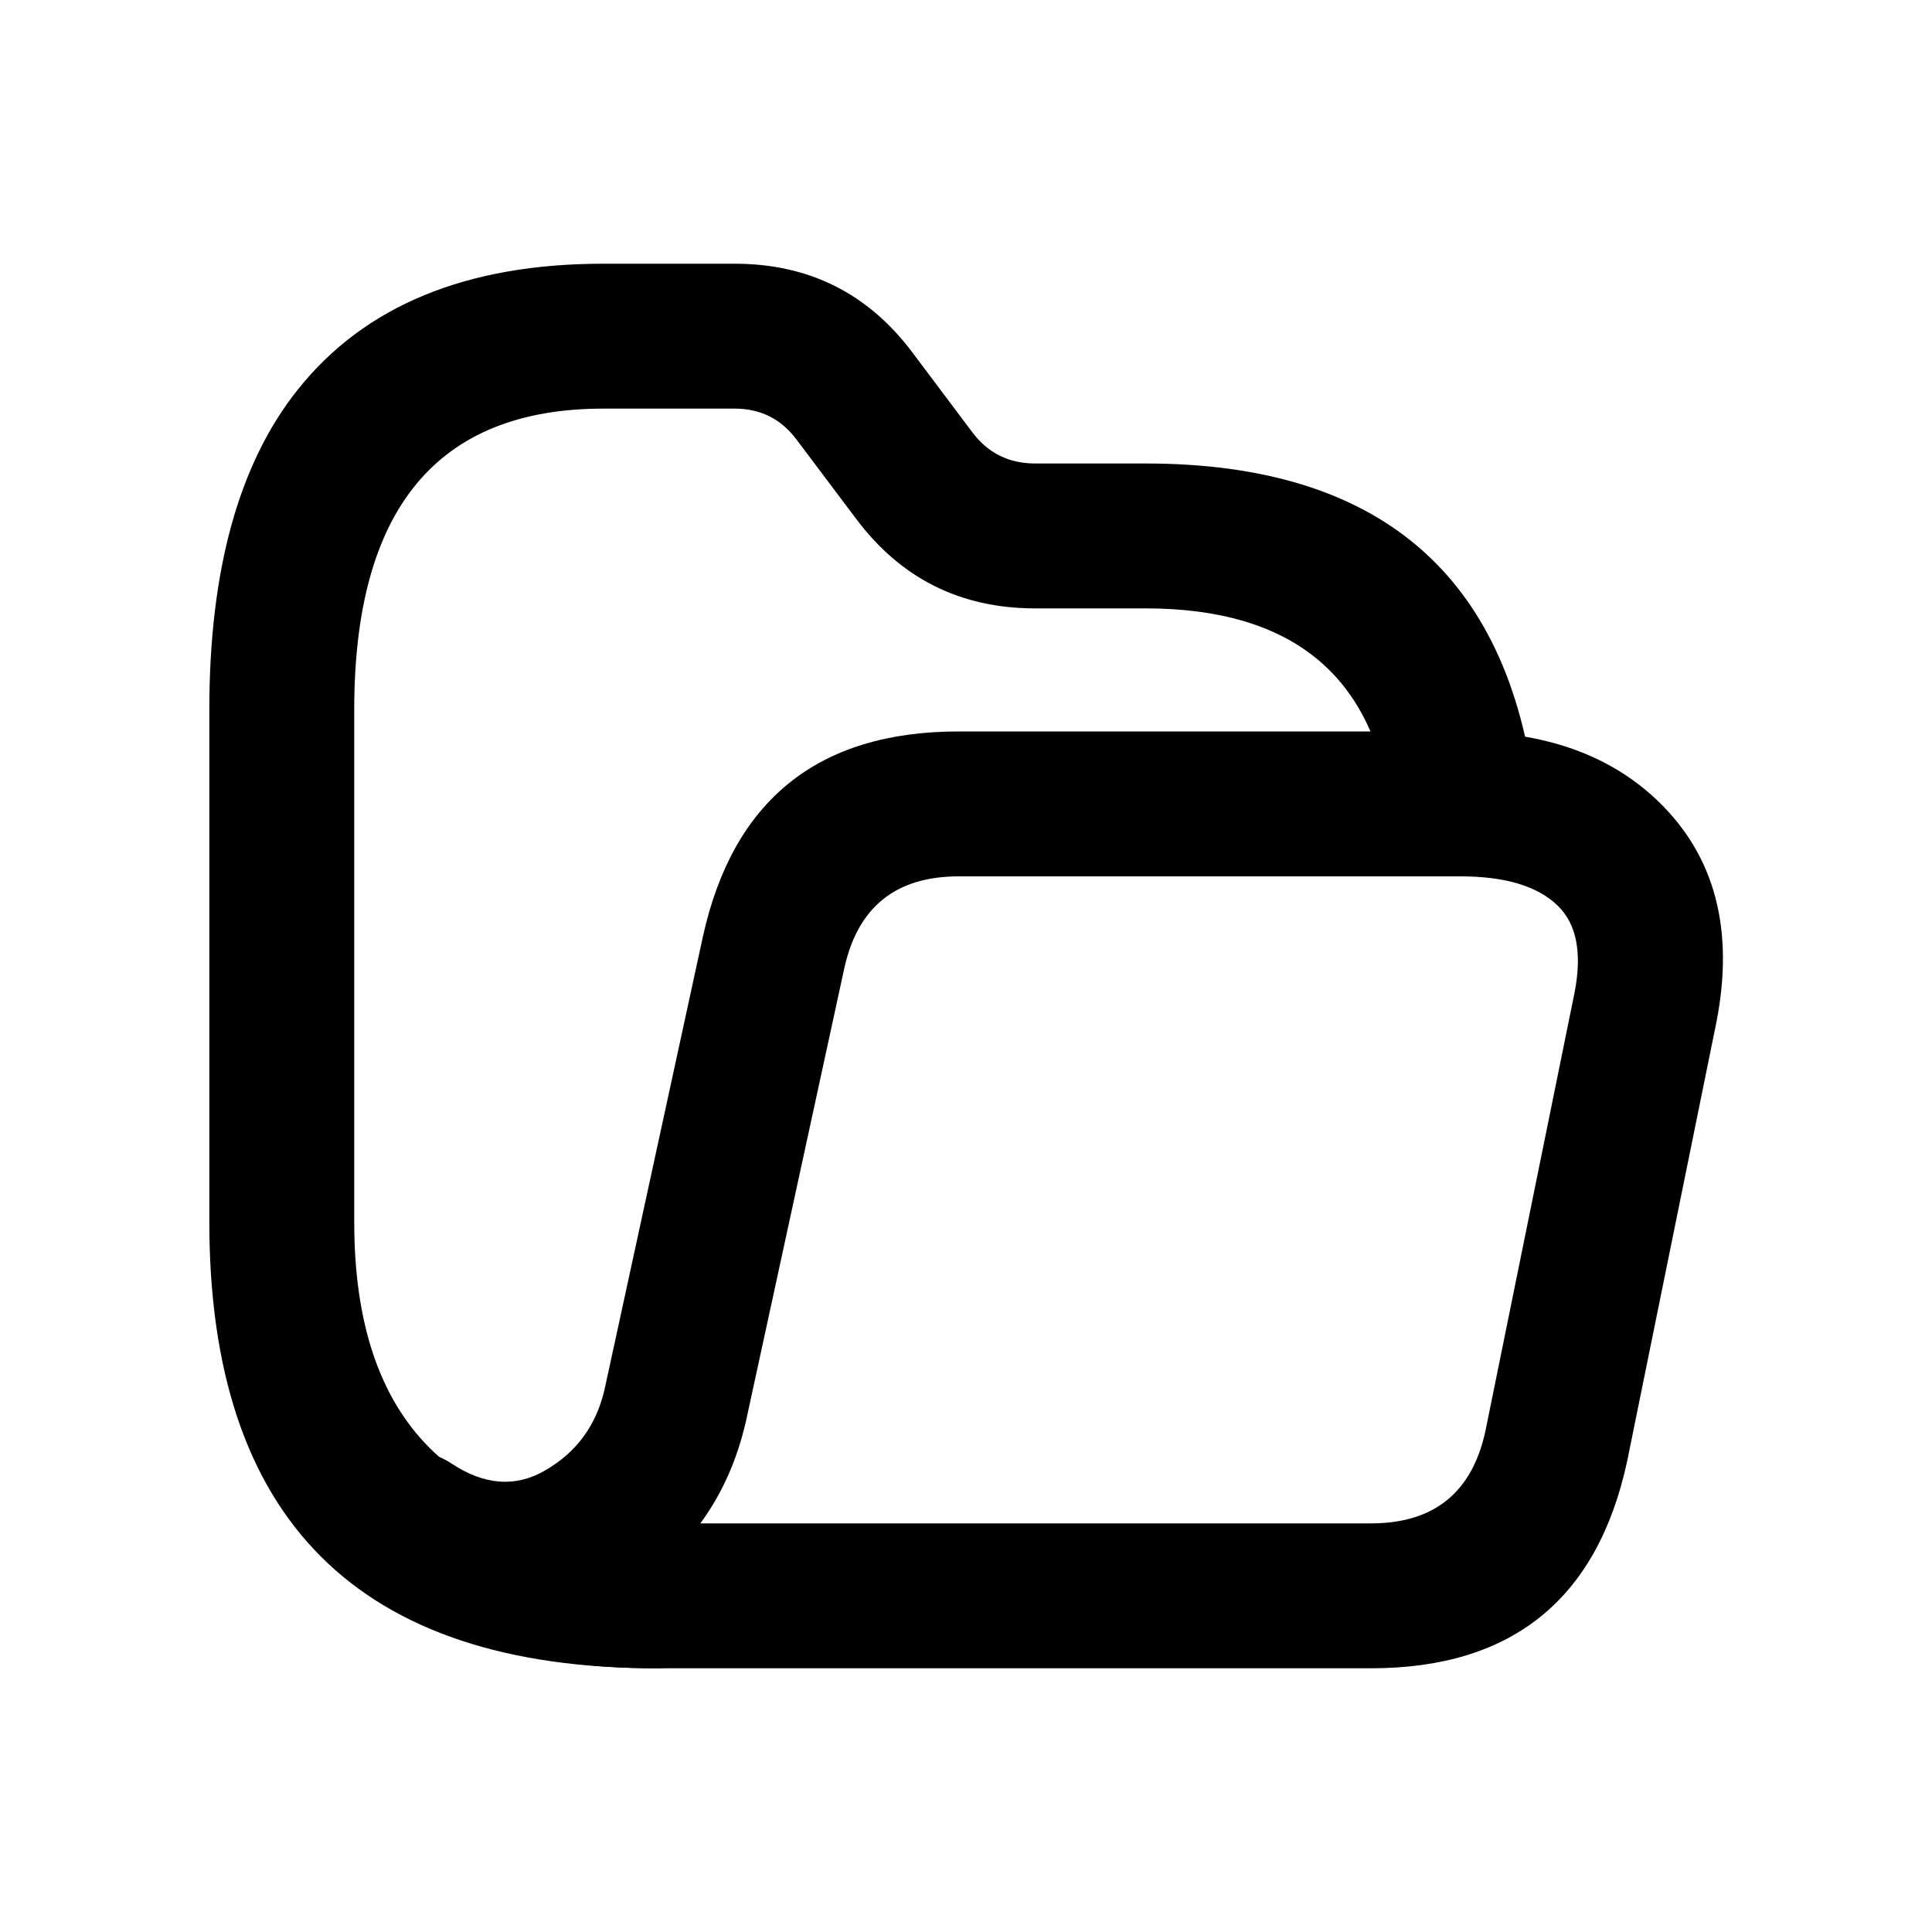
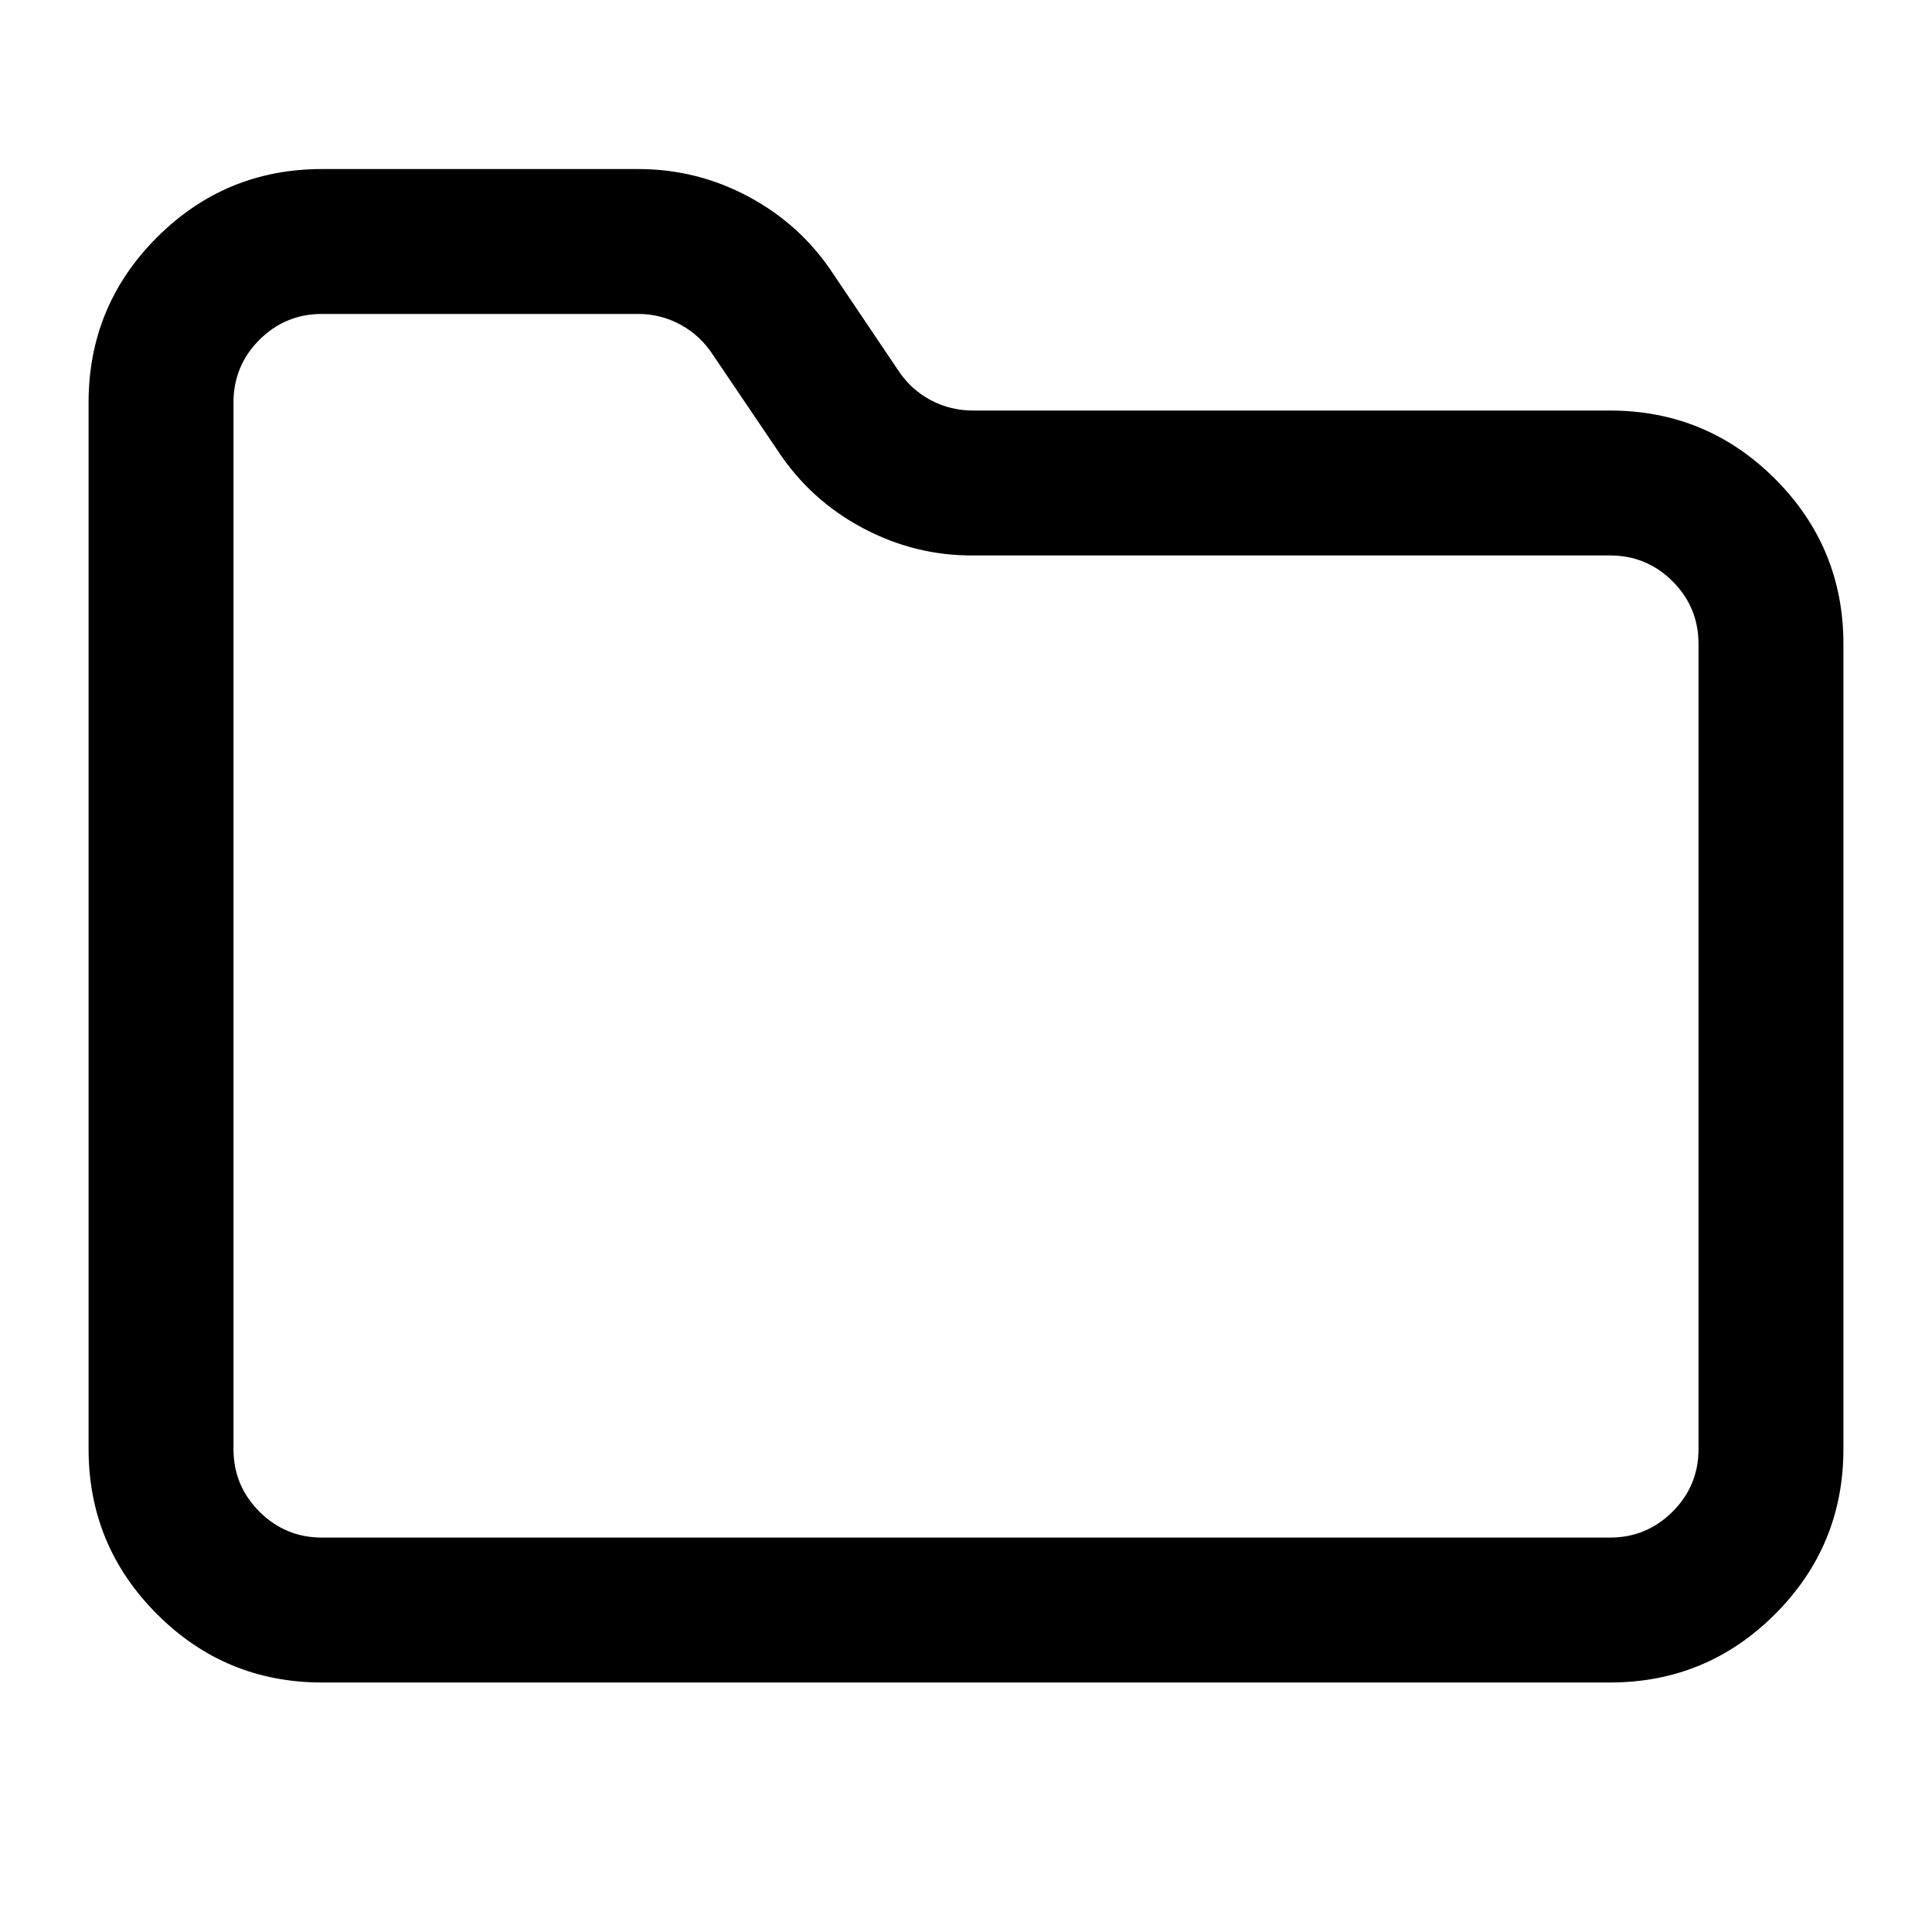
<svg xmlns="http://www.w3.org/2000/svg" viewBox="0 0 20 20">
  <defs />
-   <path fill="currentColor" d="M6.794,17.27 Q2.167,17.27 2.167,12.651 L2.167,7.346 Q2.167,5.182 3.082,4.034 Q4.12,2.73 6.245,2.73 L7.606,2.73 Q8.757,2.73 9.447,3.651 L10.067,4.477 Q10.309,4.797 10.713,4.798 L11.859,4.798 Q15.474,4.798 15.891,8.226 Q15.929,8.534 15.737,8.779 Q15.545,9.024 15.237,9.061 Q14.929,9.098 14.684,8.907 Q14.439,8.715 14.402,8.407 Q14.146,6.298 11.859,6.298 L10.708,6.298 Q9.56,6.295 8.868,5.378 L8.246,4.551 Q8.006,4.23 7.606,4.23 L6.245,4.23 Q3.667,4.23 3.667,7.346 L3.667,12.651 Q3.667,15.77 6.794,15.77 Q7.105,15.77 7.325,15.99 Q7.544,16.209 7.544,16.52 Q7.544,16.831 7.325,17.05 Q7.105,17.27 6.794,17.27 Z" />
-   <path fill="currentColor" d="M6.258,14.385 L7.275,9.702 Q7.742,7.572 9.924,7.572 L15.118,7.572 Q16.422,7.572 17.172,8.301 Q18.045,9.149 17.77,10.573 L16.843,15.132 Q16.379,17.27 14.192,17.27 L6.794,17.27 Q4.813,17.27 3.765,16.338 Q3.556,16.152 3.52,15.875 Q3.483,15.598 3.637,15.364 Q3.809,15.105 4.113,15.043 Q4.417,14.981 4.677,15.152 Q5.185,15.488 5.645,15.221 Q6.129,14.941 6.258,14.385 Z M7.721,14.717 Q7.583,15.317 7.25,15.77 L14.192,15.77 Q15.17,15.77 15.377,14.814 L16.3,10.274 Q16.419,9.66 16.126,9.376 Q15.814,9.072 15.118,9.072 L9.924,9.072 Q8.949,9.072 8.74,10.024 L7.723,14.708 Z" />
+   <path fill="currentColor" d="M16.667,17.417 L3.333,17.417 Q2.332,17.417 1.625,16.709 Q0.917,16.001 0.917,15 L0.917,4.167 Q0.917,3.166 1.624,2.458 Q2.332,1.75 3.333,1.75 L6.608,1.75 Q7.218,1.75 7.755,2.039 Q8.291,2.328 8.622,2.83 L9.301,3.838 Q9.43,4.033 9.636,4.143 Q9.842,4.252 10.083,4.25 L16.667,4.25 Q17.668,4.25 18.376,4.958 Q19.083,5.666 19.083,6.667 L19.083,15 Q19.083,16.001 18.376,16.709 Q17.668,17.417 16.667,17.417 Z M16.667,15.917 Q17.046,15.917 17.315,15.648 Q17.583,15.38 17.583,15 L17.583,6.667 Q17.583,6.287 17.315,6.018 Q17.046,5.75 16.667,5.75 L10.083,5.75 Q9.475,5.756 8.931,5.466 Q8.387,5.177 8.049,4.662 L7.378,3.67 Q7.246,3.469 7.043,3.36 Q6.839,3.25 6.608,3.25 L3.333,3.25 Q2.954,3.25 2.685,3.518 Q2.417,3.787 2.417,4.167 L2.417,15 Q2.417,15.38 2.685,15.648 Q2.954,15.917 3.333,15.917 Z" />
</svg>
